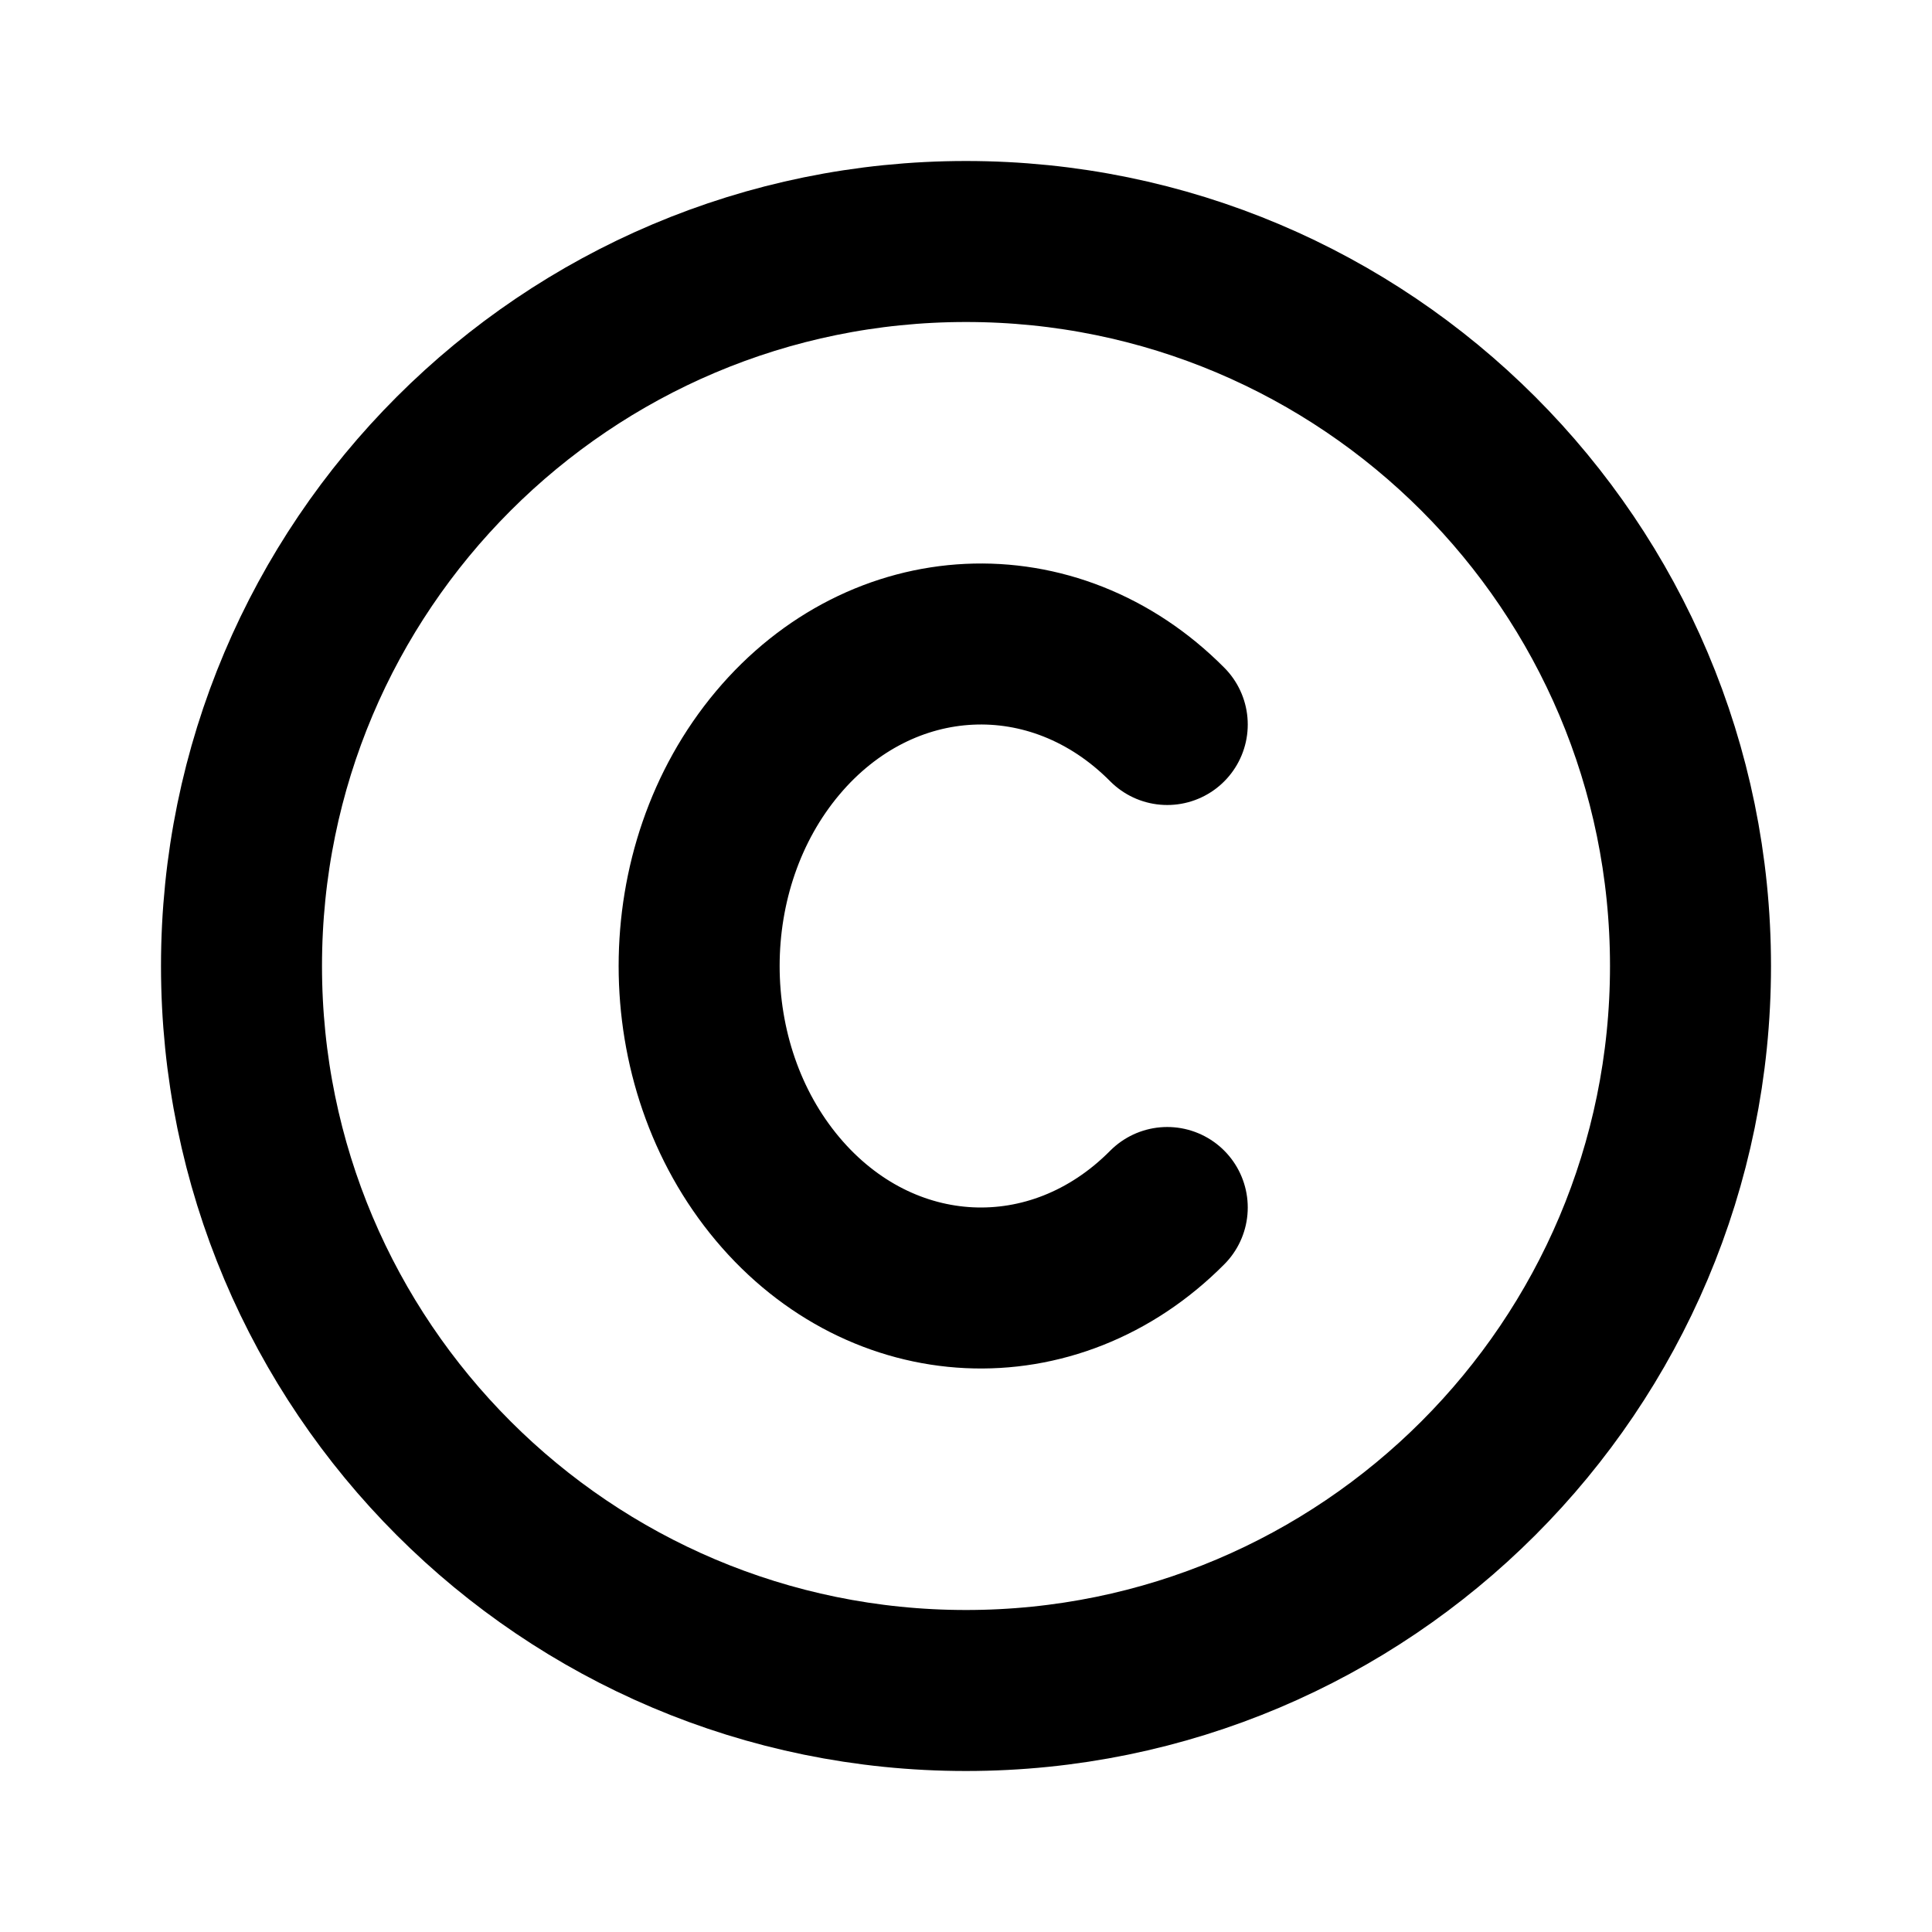
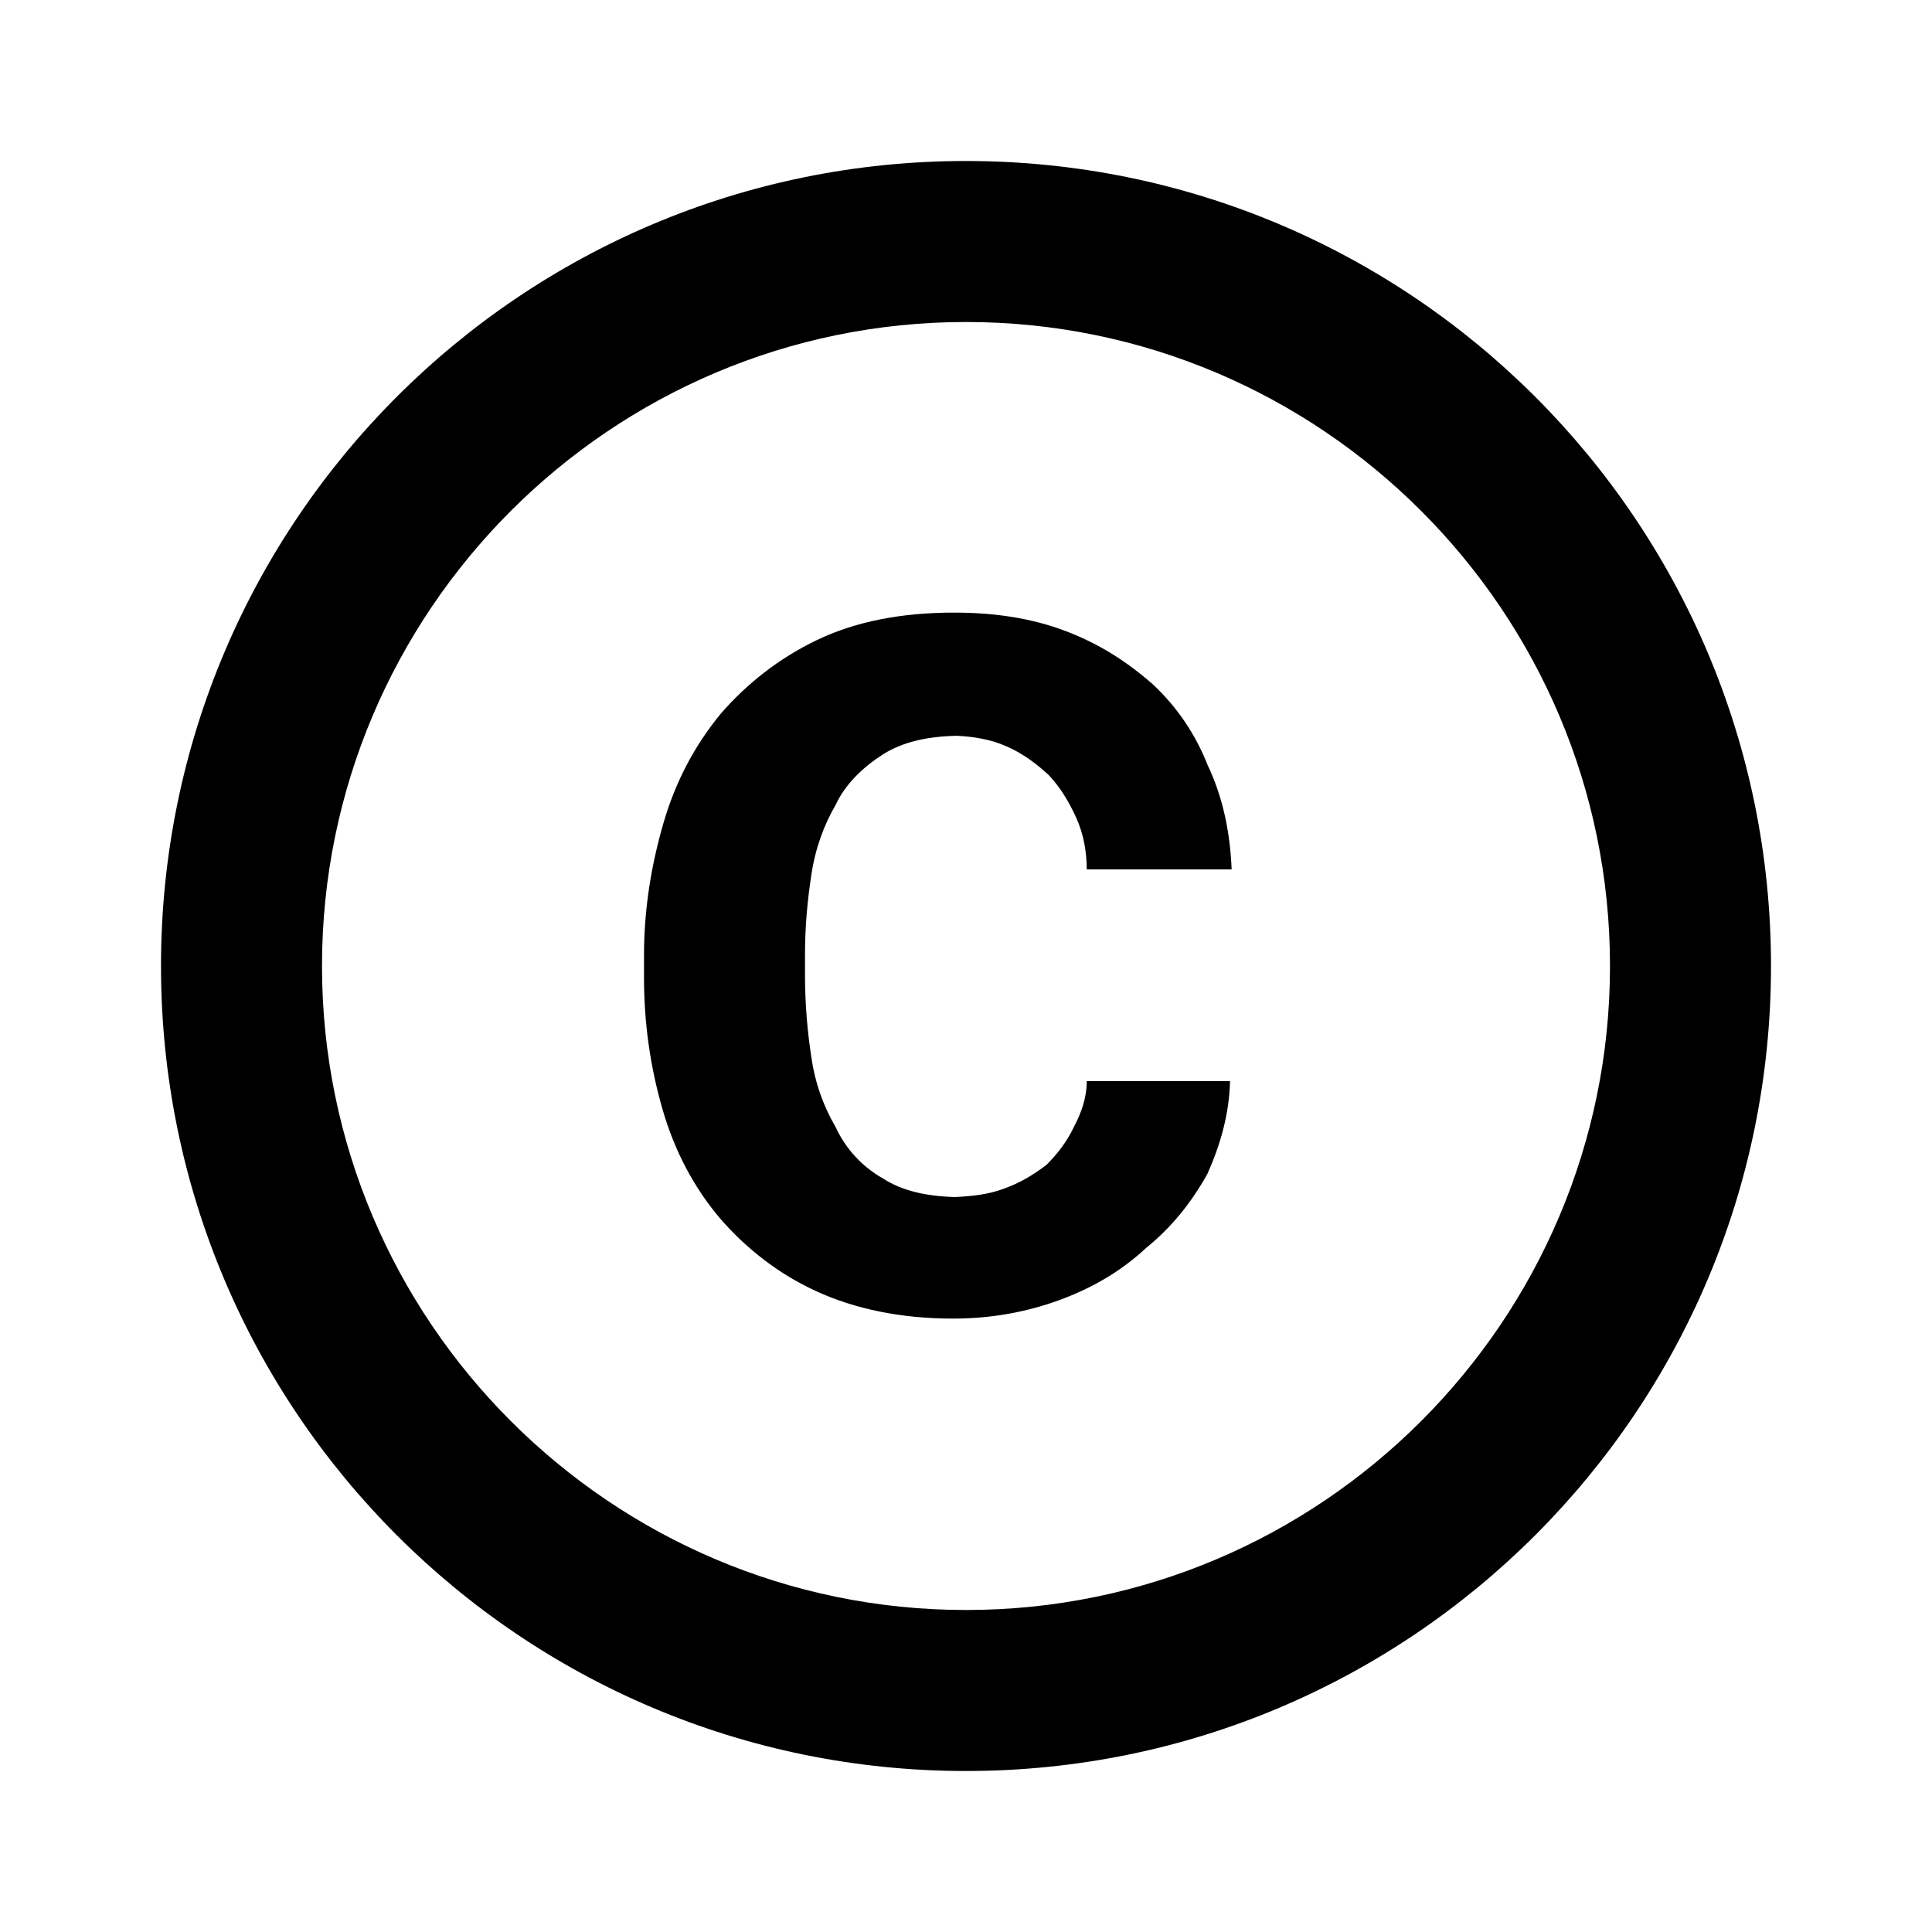
- <svg xmlns="http://www.w3.org/2000/svg" class="icon icon-tabler icon-tabler-copyright" width="24" height="24" viewBox="0 0 24 24" stroke-width="2" stroke="currentColor" fill="none" stroke-linecap="round" stroke-linejoin="round">
-   <path stroke="none" d="M0 0h24v24H0z" />
-   <circle cx="12" cy="12" r="9" />
-   <path d="M14.5 9a3.5 4 0 1 0 0 6" />
+ <svg xmlns="http://www.w3.org/2000/svg" t="1685553147328" class="icon" viewBox="0 0 1024 1024" version="1.1" p-id="10570" width="200" height="200">
+   <path d="M430.08 463.36c2.133-14.08 6.827-26.453 12.8-36.693 5.12-11.093 14.507-20.053 25.173-26.88 10.24-6.4 22.613-9.387 38.827-9.813 9.813 0.427 18.773 2.133 26.453 5.547 8.96 3.84 16.64 9.813 22.613 15.36 5.973 6.4 10.667 14.08 14.507 22.613 3.84 8.533 5.547 17.92 5.547 27.307h76.8c-0.853-20.053-4.693-38.4-12.8-55.467-6.4-16.213-16.213-30.72-29.013-42.667-13.653-11.947-28.16-21.333-46.08-28.16-17.92-6.827-37.547-9.813-59.307-9.813-27.733 0-52.053 4.693-72.533 14.507-20.48 9.813-37.547 23.467-51.2 39.253-13.653 16.64-23.893 35.84-30.293 58.027-6.4 22.187-10.24 45.227-10.24 69.973v11.52c0 24.747 3.413 47.787 9.813 69.973 6.4 22.187 16.64 41.387 30.293 57.6 13.653 15.787 30.72 29.44 51.2 38.827 20.48 9.387 44.8 14.507 72.533 14.507 20.053 0 38.827-3.413 56.32-9.813 17.493-6.4 32.853-15.36 46.08-27.733 13.227-10.667 23.893-23.893 32.427-39.253 6.827-15.36 11.52-31.573 11.947-49.067H576c0 8.96-2.987 17.067-6.827 24.32-3.84 8.107-8.96 14.507-14.507 20.053-7.253 5.547-14.507 9.813-23.04 12.8-8.107 2.987-16.64 3.84-25.6 4.267-15.36-0.427-28.16-3.413-37.973-9.813a60.16 60.16 0 0 1-25.173-27.307 100.693 100.693 0 0 1-12.8-36.693 287.573 287.573 0 0 1-3.413-42.667v-11.52c0-15.787 1.28-29.013 3.413-43.093M512 85.333A426.667 426.667 0 0 0 85.333 512a426.667 426.667 0 0 0 426.667 426.667 426.667 426.667 0 0 0 426.667-426.667A426.667 426.667 0 0 0 512 85.333m0 768c-188.16 0-341.333-153.173-341.333-341.333s153.173-341.333 341.333-341.333 341.333 153.173 341.333 341.333-153.173 341.333-341.333 341.333z" fill="currentColor" p-id="10571" />
</svg>
